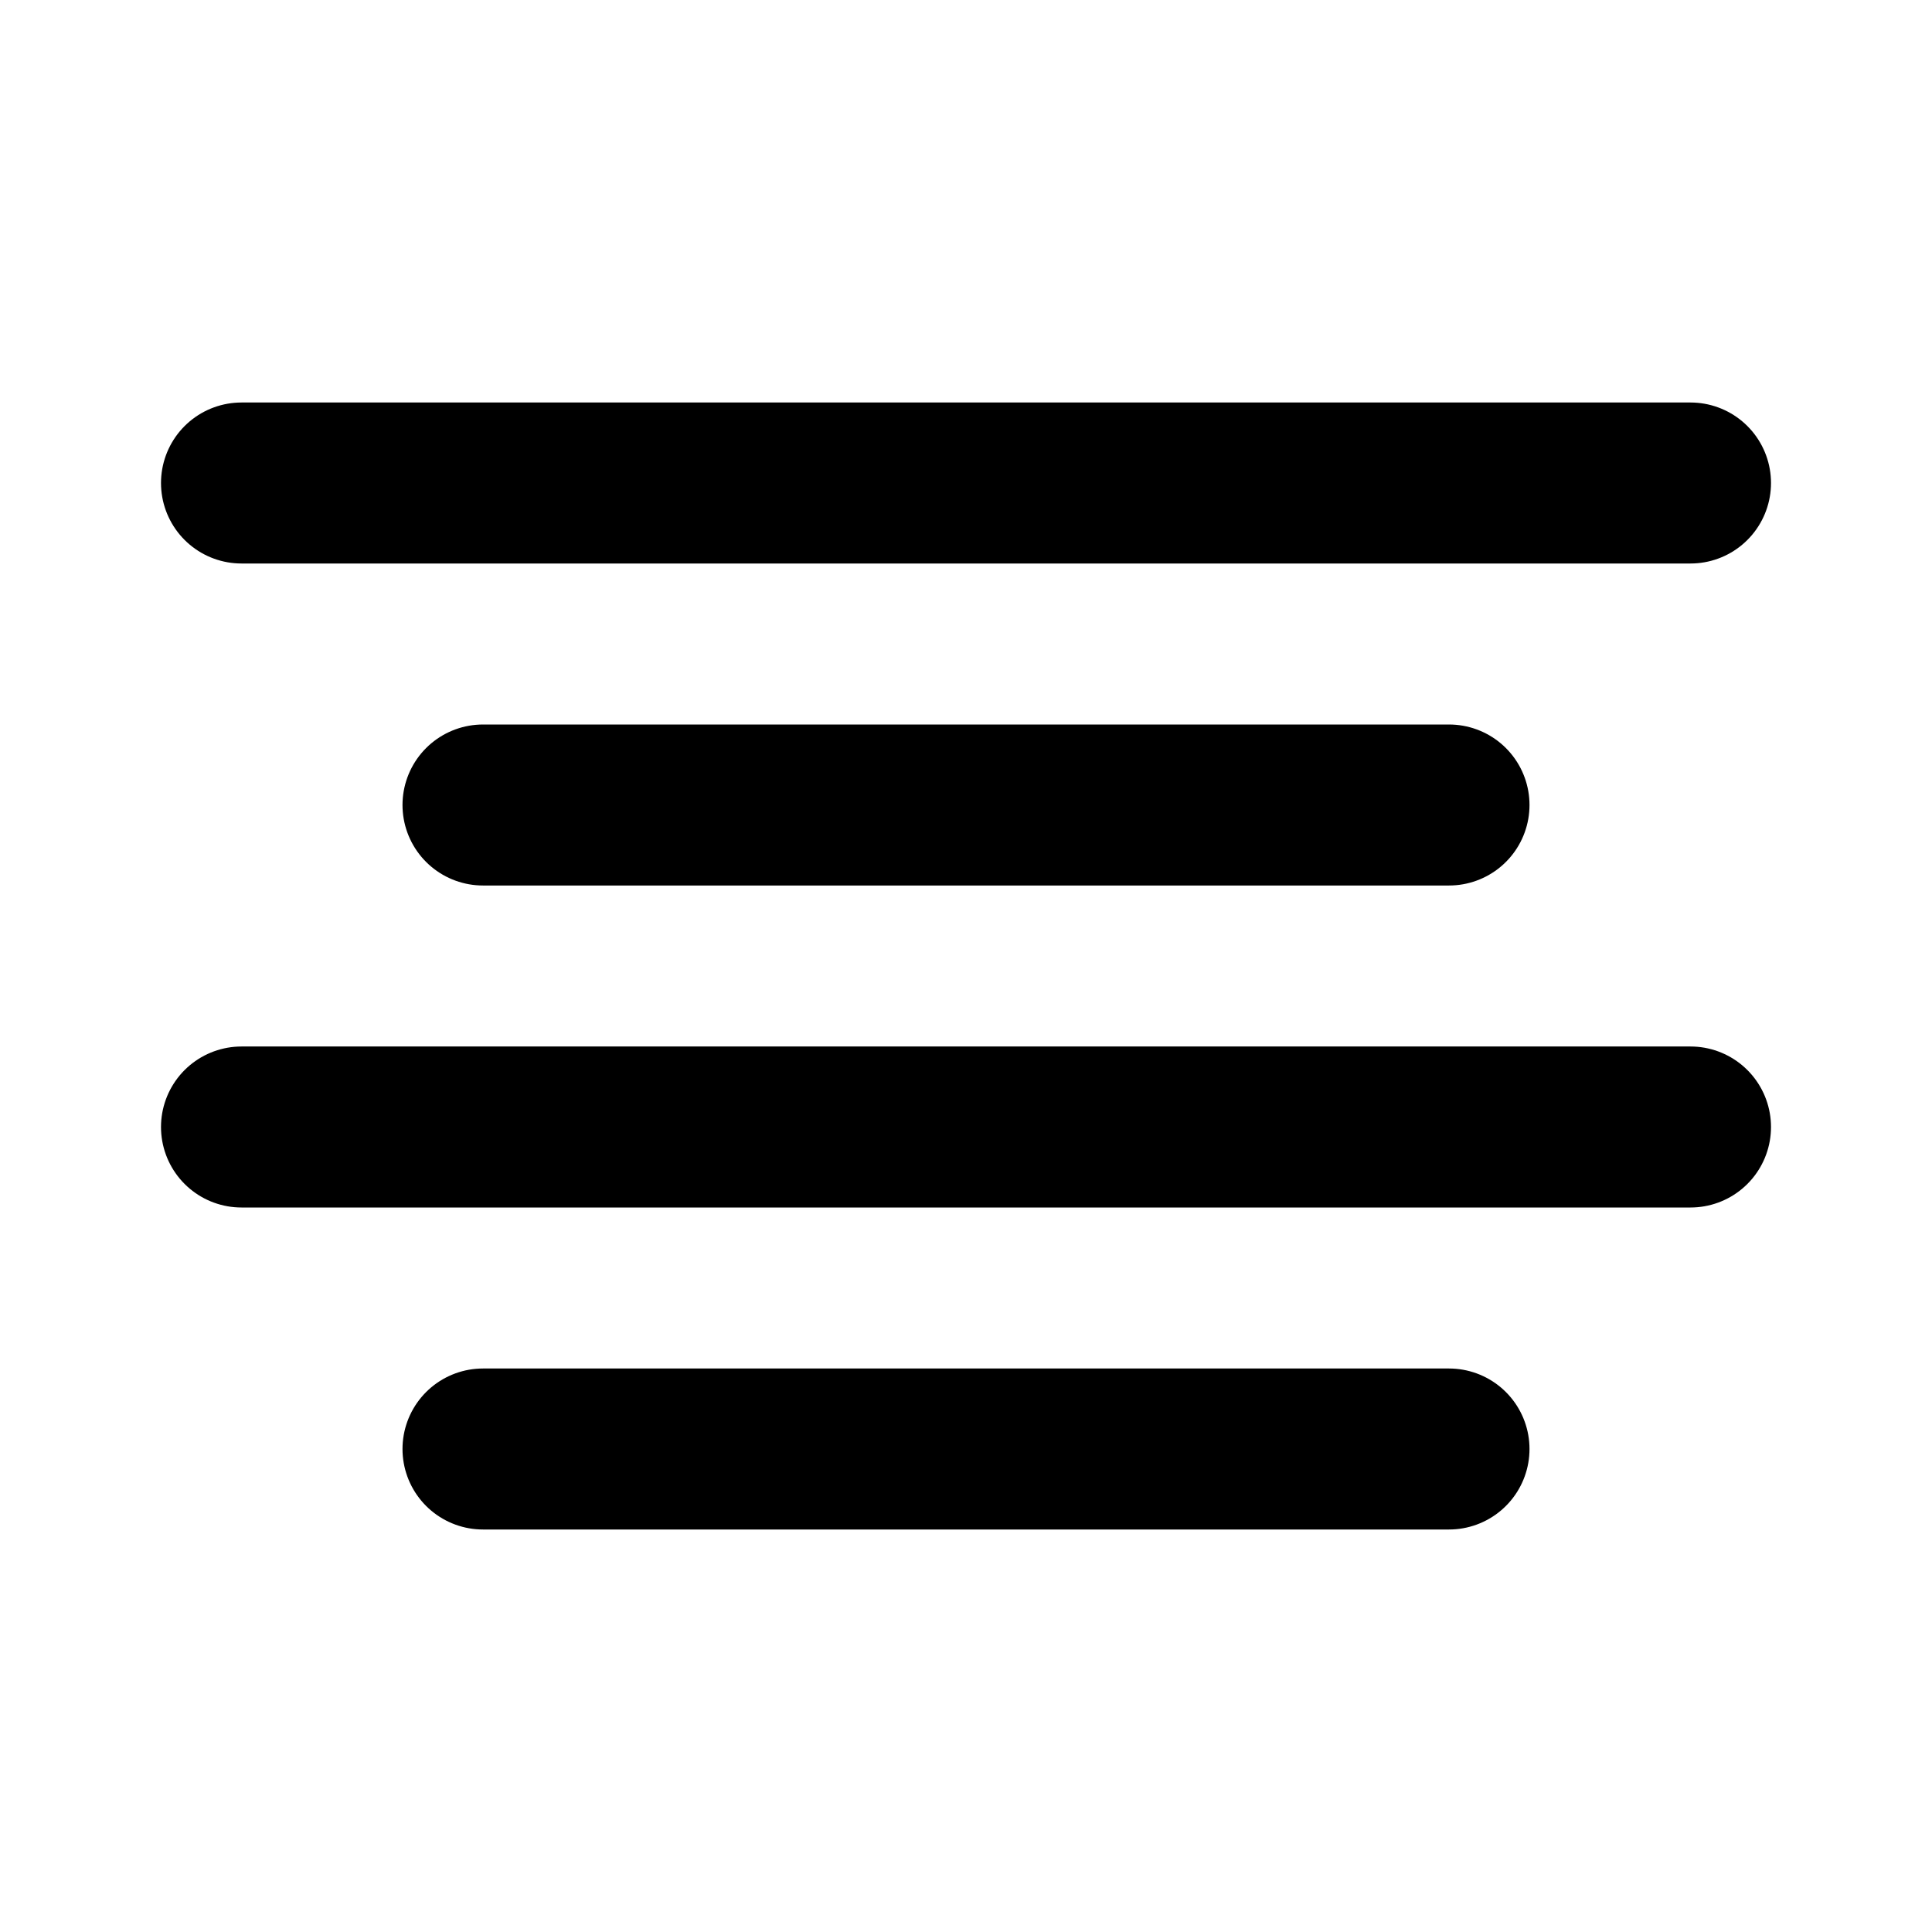
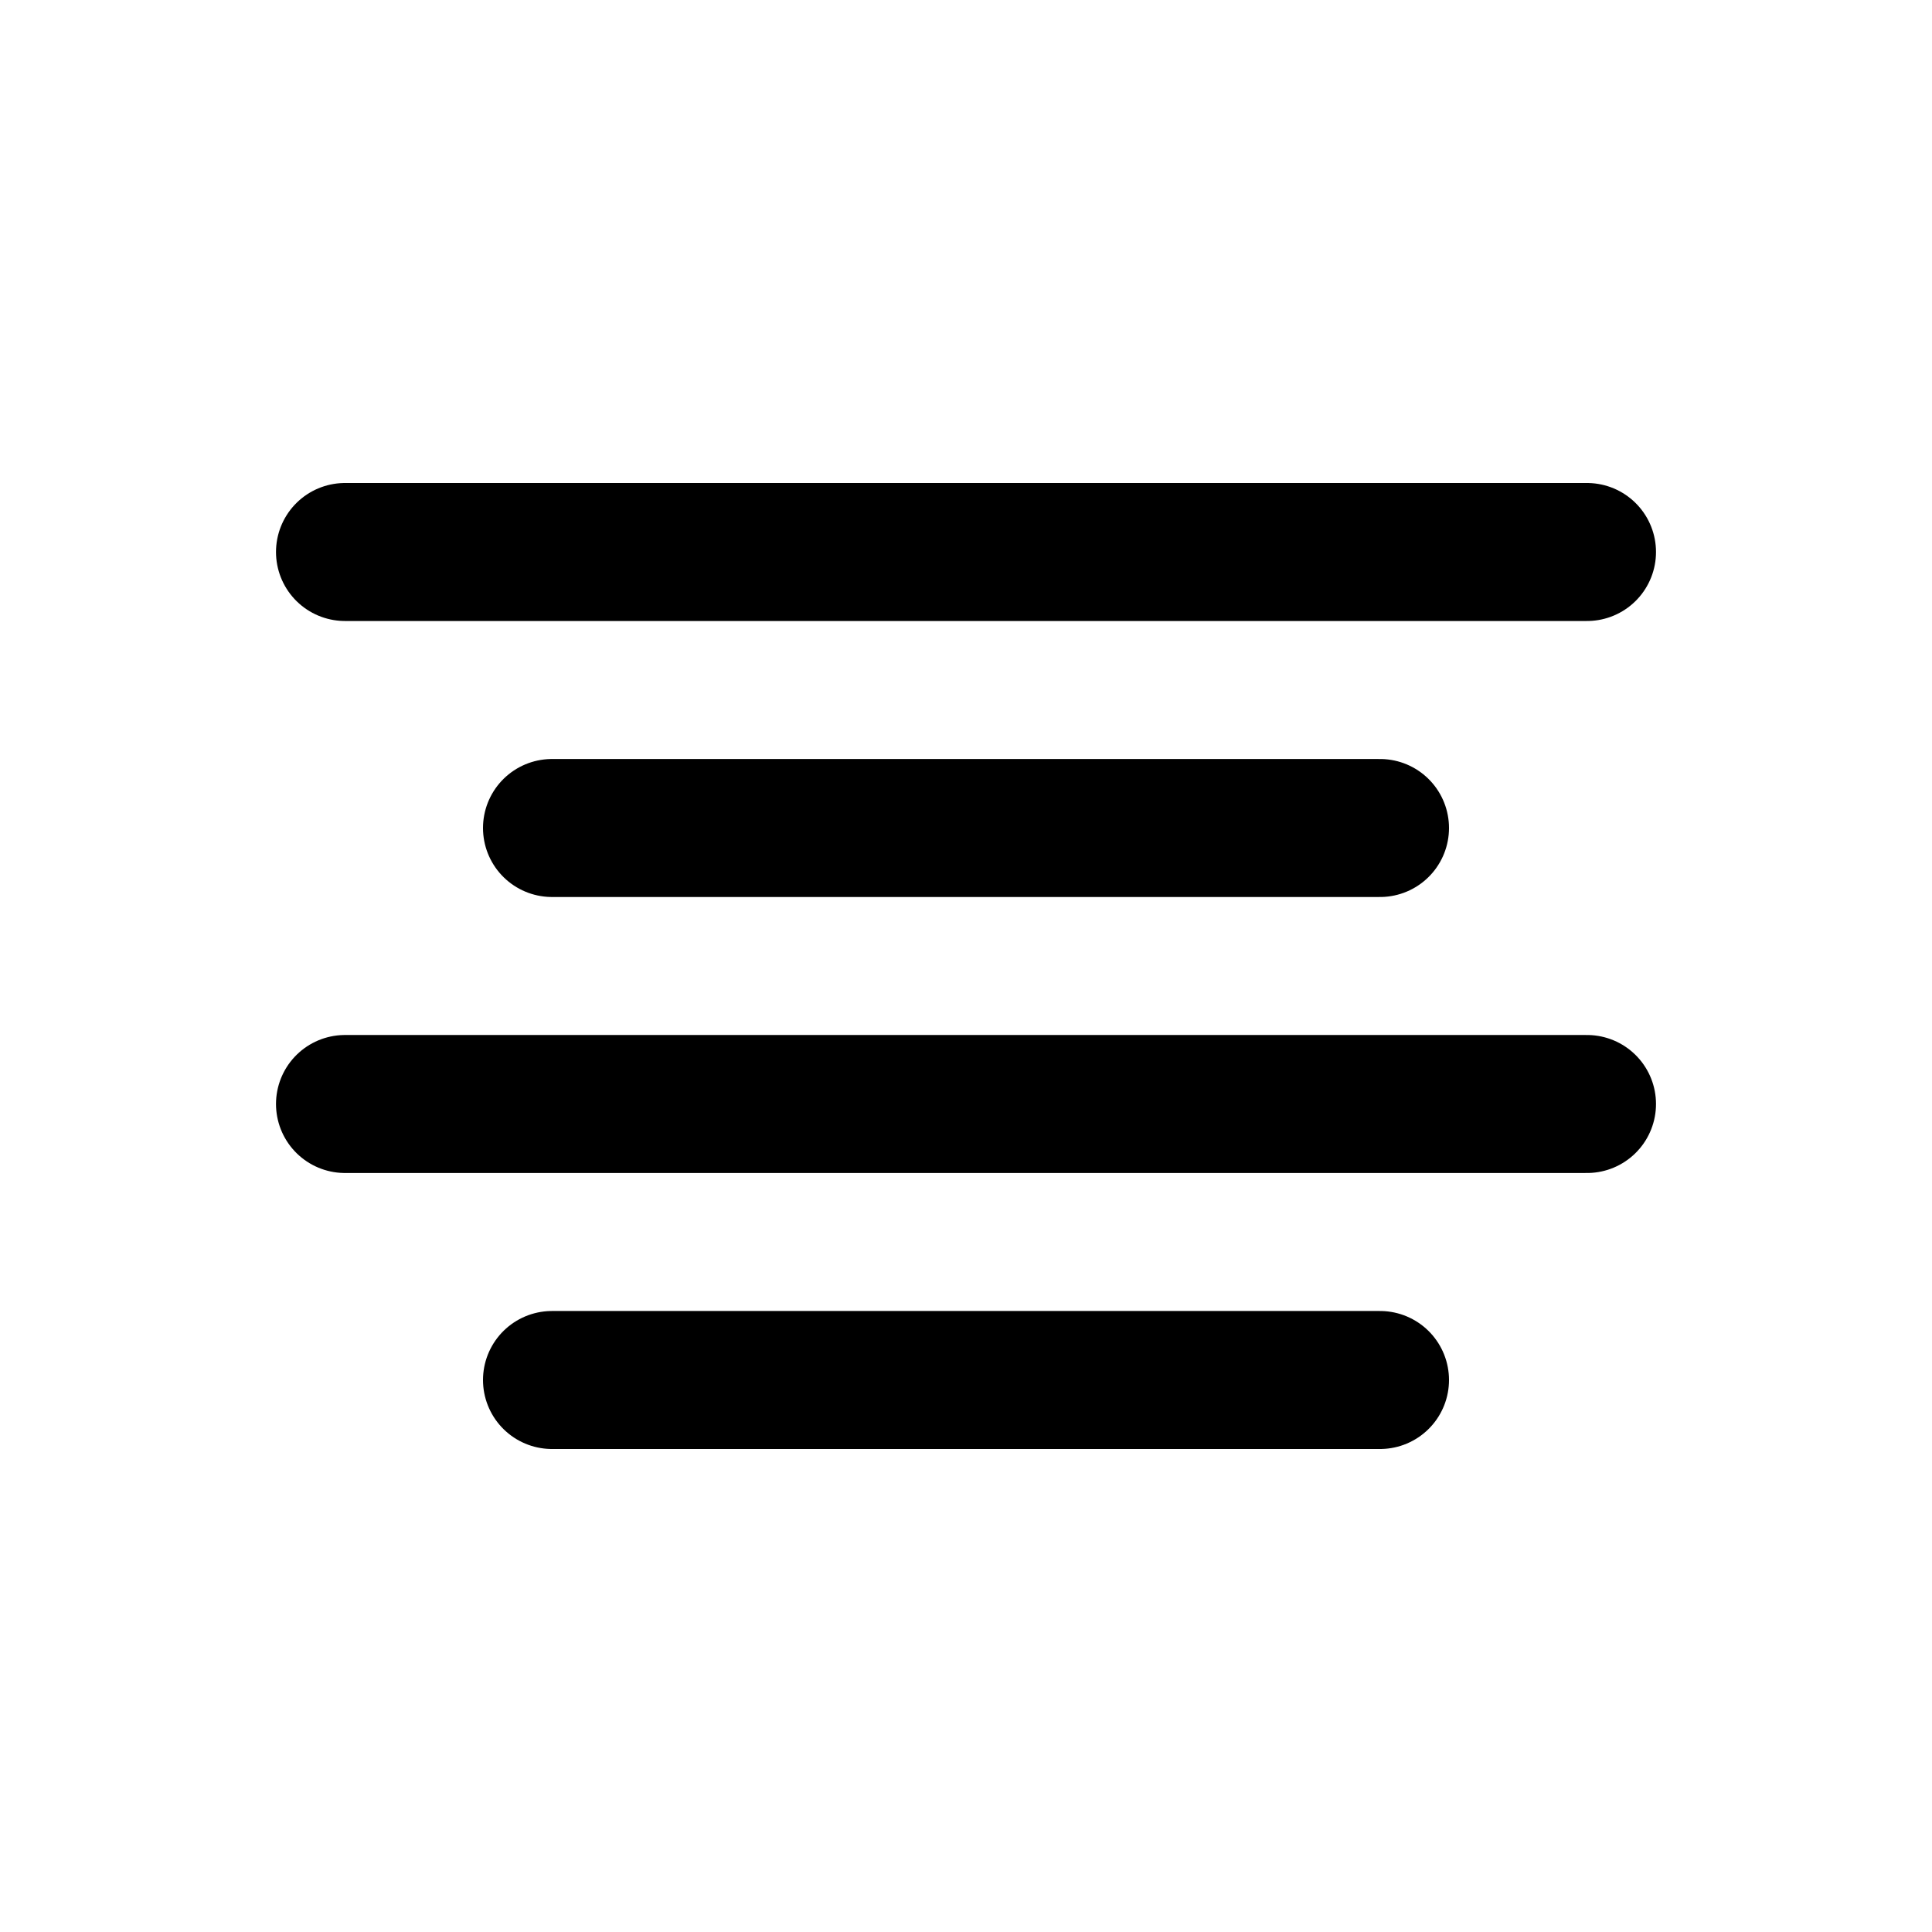
- <svg viewBox="0 0 24 24" fill="none" stroke="currentColor" stroke-width="2" stroke-linecap="round" stroke-linejoin="round" aria-label="align-center" id="alignCenterSvg">
+ <svg viewBox="-2 -2 28 28" fill="none" stroke="currentColor" stroke-width="2" stroke-linecap="round" stroke-linejoin="round" aria-label="align-center" id="alignCenterSvg">
  <g id="align-center-g">
-     <rect width="24" height="24" fill="transparent" stroke="none" pointer-events="all" />
+     <rect x="-2" y="-2" width="28" height="28" fill="transparent" stroke="none" pointer-events="all" />
    <g pointer-events="none">
      <line x1="18" y1="10" x2="6" y2="10">
        <animate attributeName="x1" values="18; 16; 18" dur="0.5s" begin="alignCenterSvg.mouseover" calcMode="spline" keySplines="0.4 0 0.2 1; 0.4 0 0.2 1" />
        <animate attributeName="x2" values="6; 8; 6" dur="0.5s" begin="alignCenterSvg.mouseover" calcMode="spline" keySplines="0.4 0 0.2 1; 0.4 0 0.2 1" />
      </line>
    </g>
    <g pointer-events="none">
      <line x1="21" y1="6" x2="3" y2="6">
        <animate attributeName="x1" values="21; 23; 21" dur="0.5s" begin="alignCenterSvg.mouseover" calcMode="spline" keySplines="0.4 0 0.2 1; 0.4 0 0.2 1" />
        <animate attributeName="x2" values="3; 1; 3" dur="0.5s" begin="alignCenterSvg.mouseover" calcMode="spline" keySplines="0.4 0 0.2 1; 0.4 0 0.2 1" />
      </line>
    </g>
    <g pointer-events="none">
      <line x1="21" y1="14" x2="3" y2="14">
        <animate attributeName="x1" values="21; 23; 21" dur="0.5s" begin="alignCenterSvg.mouseover" calcMode="spline" keySplines="0.4 0 0.2 1; 0.4 0 0.2 1" />
        <animate attributeName="x2" values="3; 1; 3" dur="0.5s" begin="alignCenterSvg.mouseover" calcMode="spline" keySplines="0.4 0 0.2 1; 0.4 0 0.2 1" />
      </line>
    </g>
    <g pointer-events="none">
      <line x1="18" y1="18" x2="6" y2="18">
        <animate attributeName="x1" values="18; 16; 18" dur="0.5s" begin="alignCenterSvg.mouseover" calcMode="spline" keySplines="0.4 0 0.2 1; 0.4 0 0.2 1" />
        <animate attributeName="x2" values="6; 8; 6" dur="0.5s" begin="alignCenterSvg.mouseover" calcMode="spline" keySplines="0.4 0 0.2 1; 0.4 0 0.2 1" />
      </line>
    </g>
  </g>
</svg>
